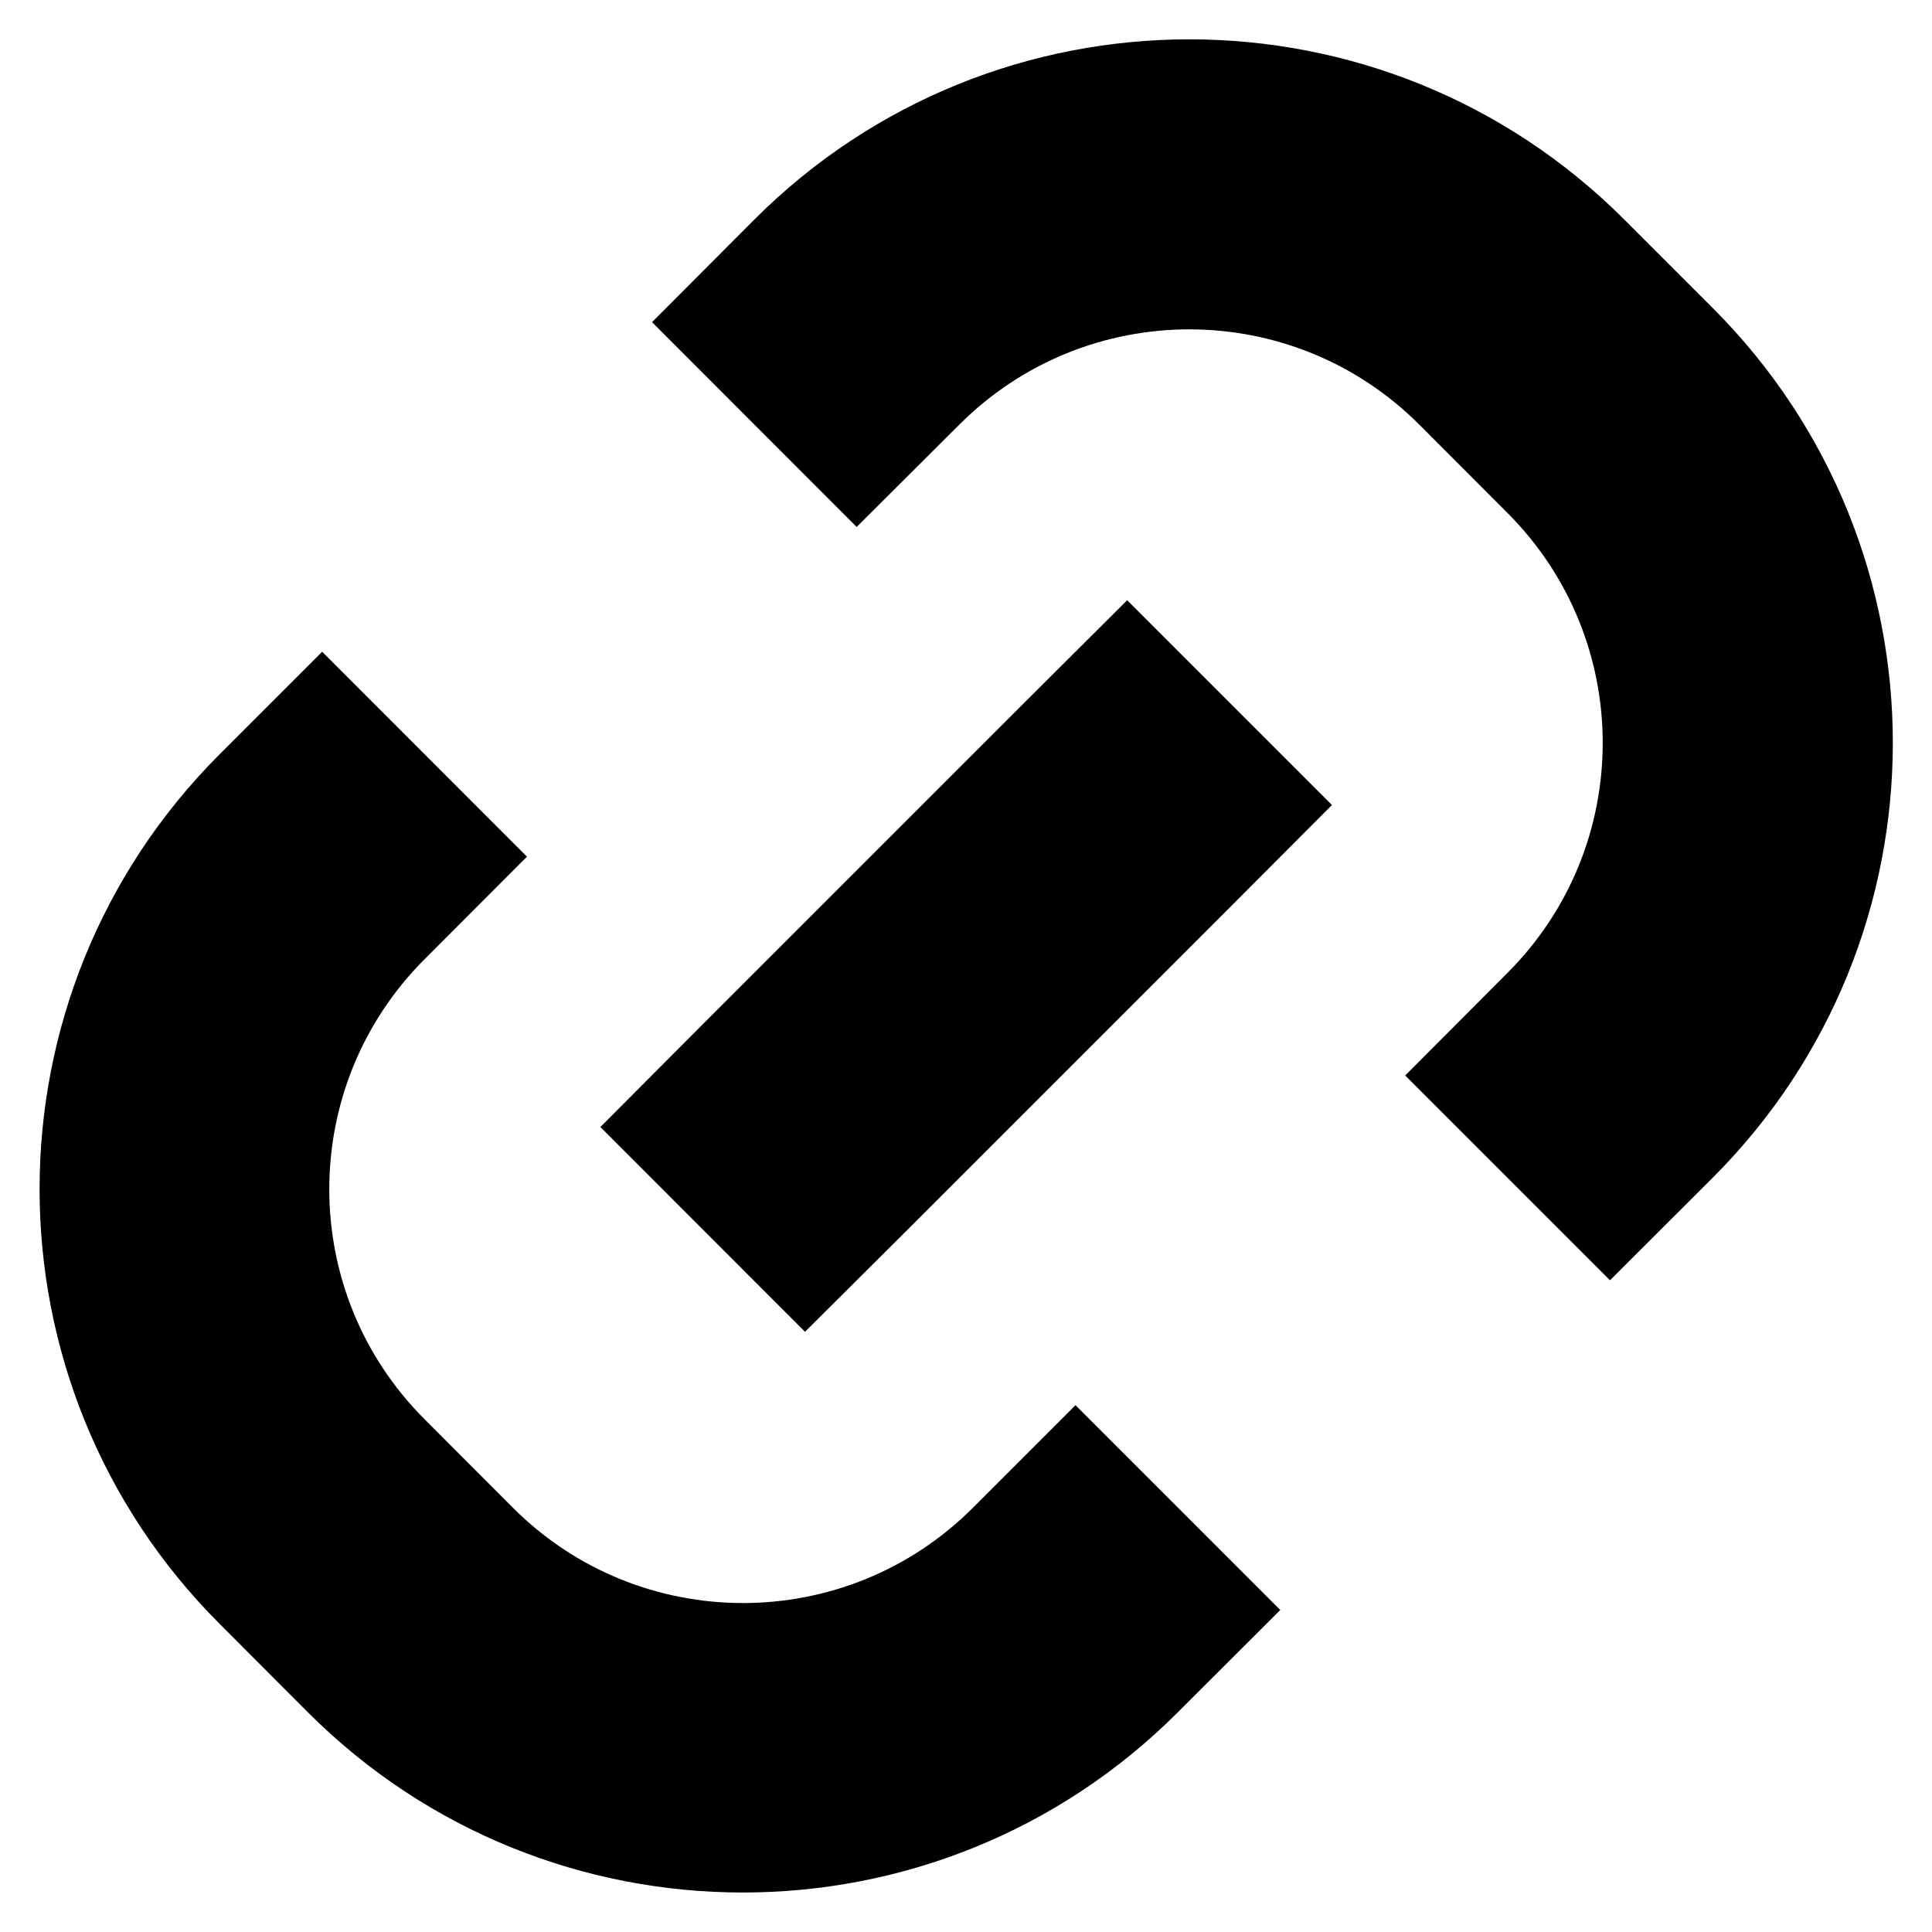
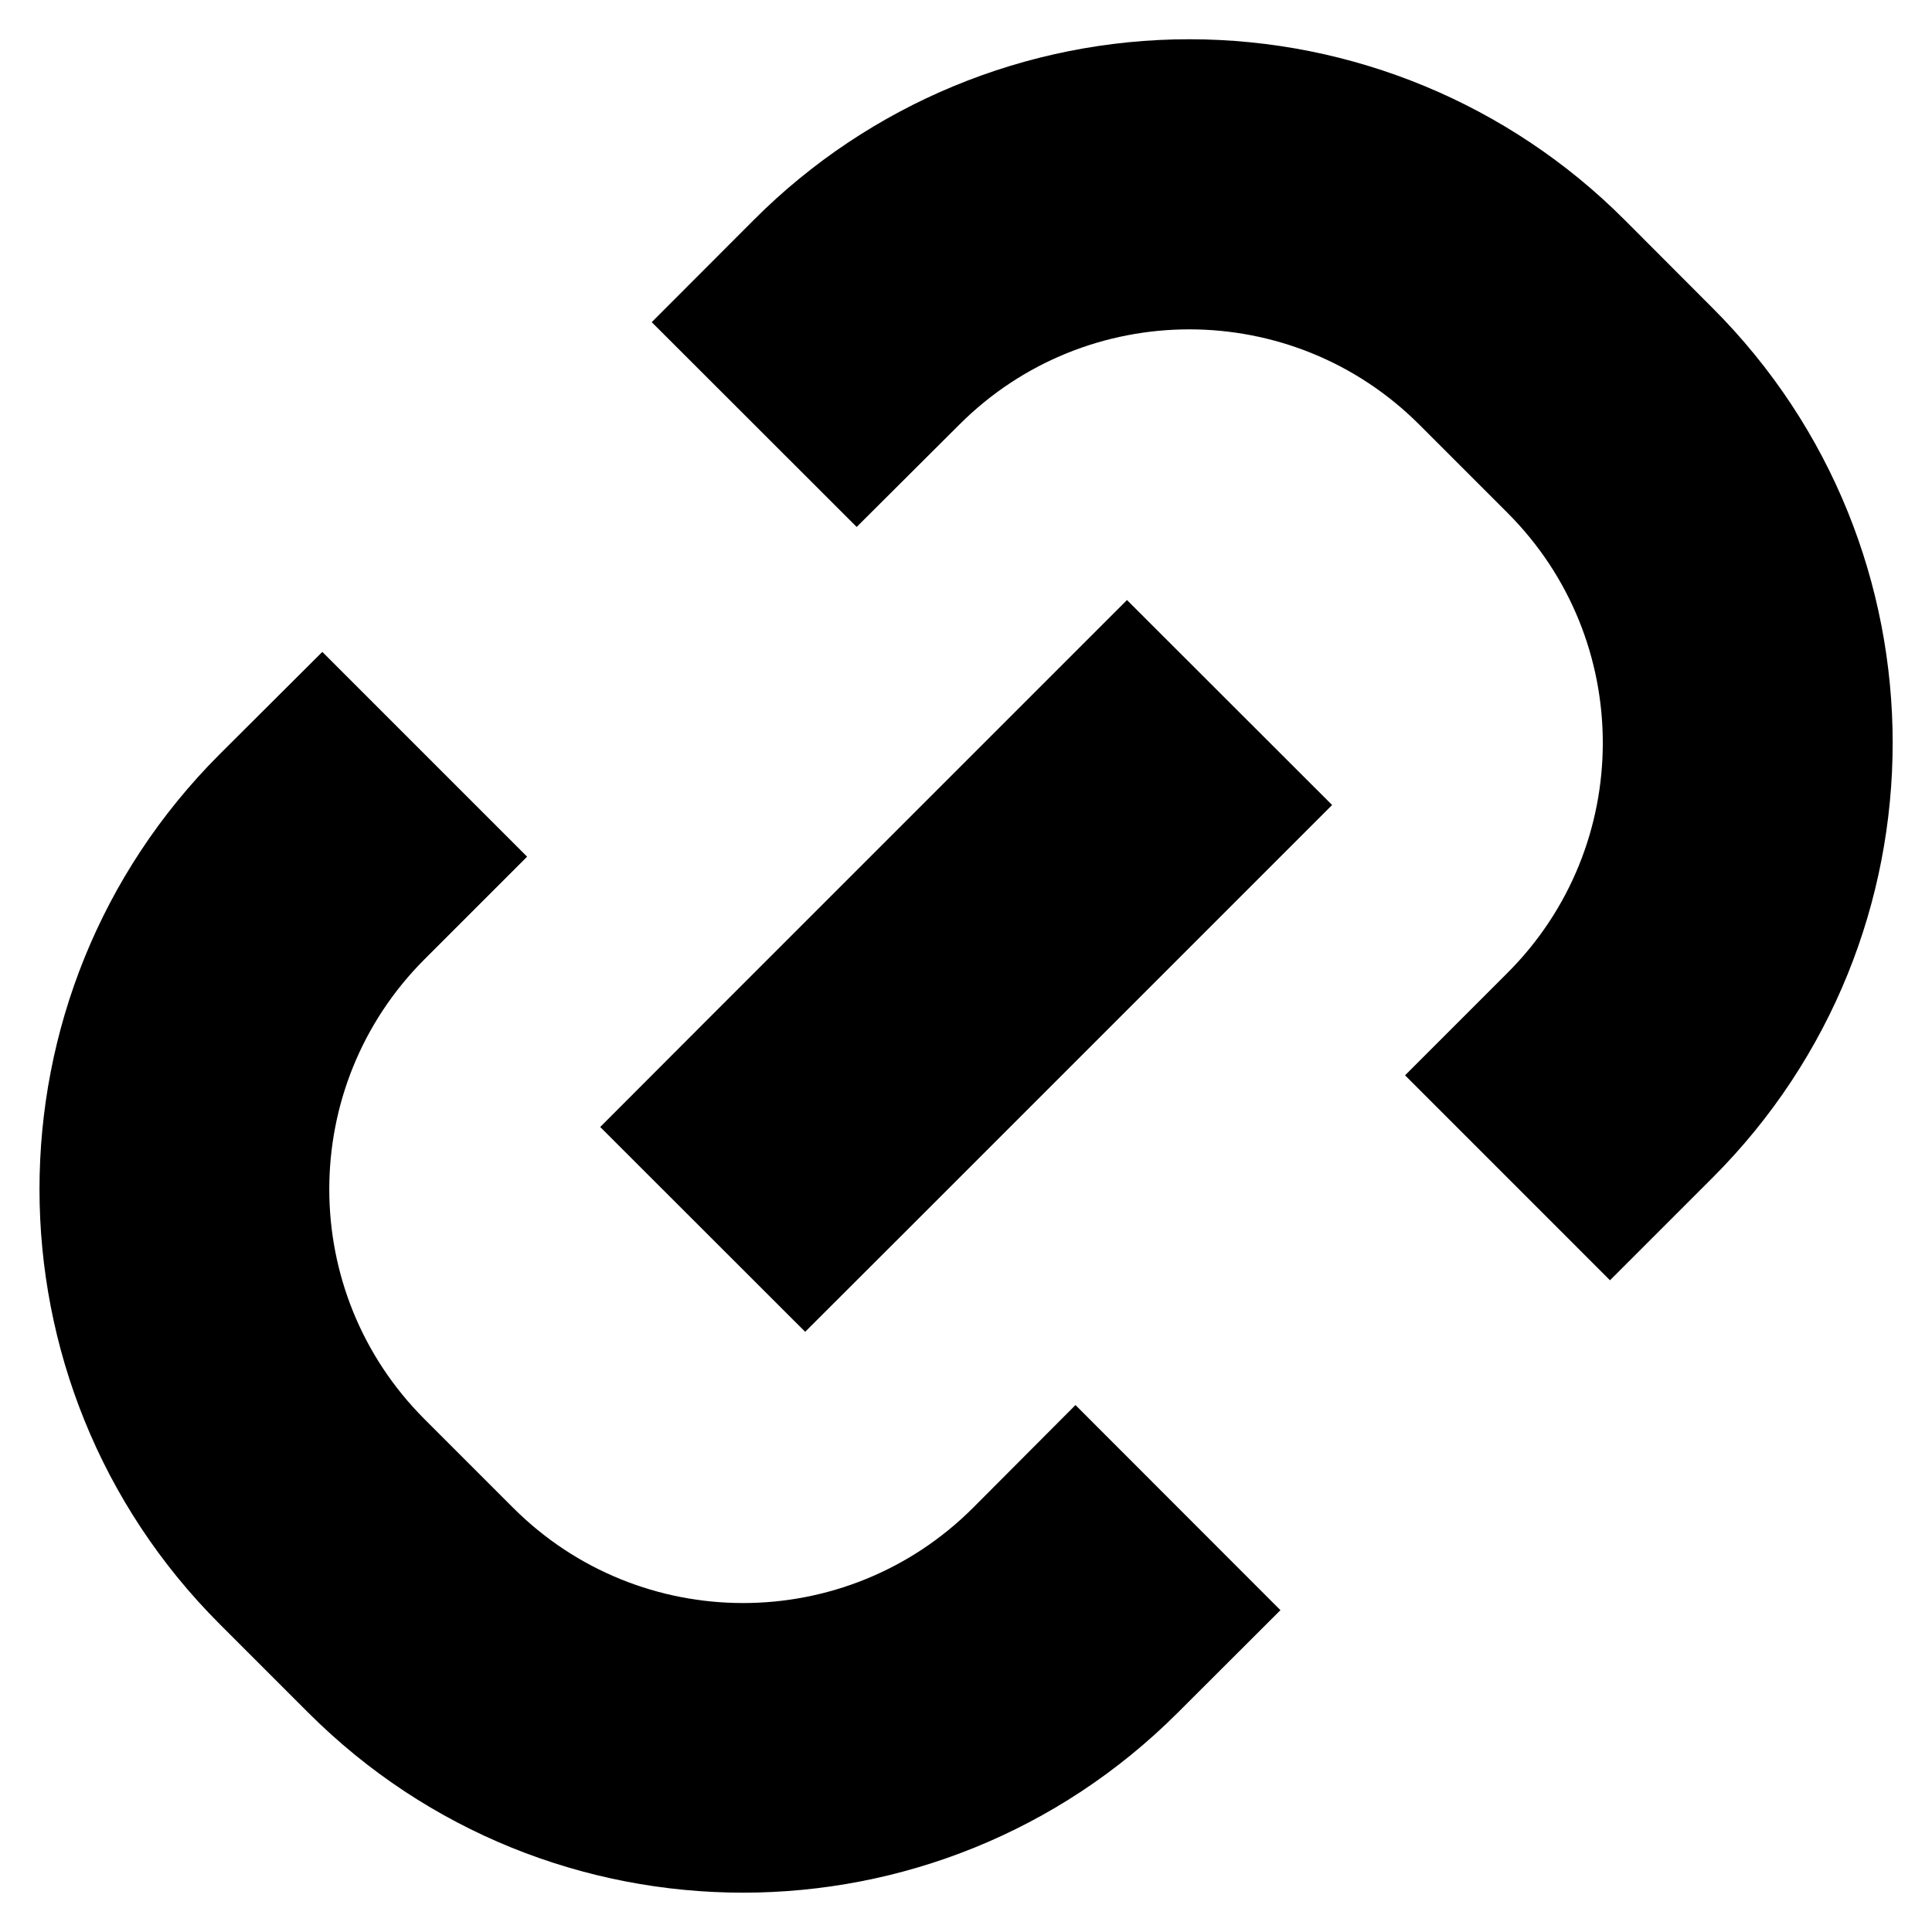
<svg xmlns="http://www.w3.org/2000/svg" viewBox="0 0 12 12" fill="currentColor">
-   <path d="m3.273 5.321-.636.637a2.02 2.02 0 0 0 0 2.857l.549.55a2.02 2.02 0 0 0 2.857 0l.637-.637L7.952 10l-.637.636a3.82 3.82 0 0 1-5.402 0l-.549-.55a3.82 3.82 0 0 1 0-5.401l.637-.637zm5-.321-.635.637-2 2L5 8.272 3.729 7l.635-.637 2-2 .637-.635zM4.685 1.364a3.82 3.82 0 0 1 5.404 0l.548.548a3.82 3.82 0 0 1 0 5.404L10 7.952 8.728 6.68l.635-.637a2.02 2.02 0 0 0 0-2.857l-.547-.548a2.02 2.02 0 0 0-2.858 0l-.637.635L4.05 2.001z" />
+   <path d="m3.274 5.321-.637.637a2.02 2.02 0 0 0 0 2.857l.55.55a2.02 2.02 0 0 0 2.857 0l.636-.638 1.273 1.274-.637.636a3.82 3.82 0 0 1-5.402 0l-.55-.55a3.82 3.82 0 0 1 0-5.402l.638-.636zm5-.321-.637.637-2 2-.636.635L3.728 7l.636-.637 2-2L7 3.727zm-3.59-3.636a3.82 3.82 0 0 1 5.405 0l.547.548a3.82 3.82 0 0 1 0 5.404L10 7.952 8.727 6.679l.636-.636a2.02 2.02 0 0 0 0-2.858l-.547-.547a2.02 2.02 0 0 0-2.858 0l-.637.635-1.273-1.272z" />
</svg>
